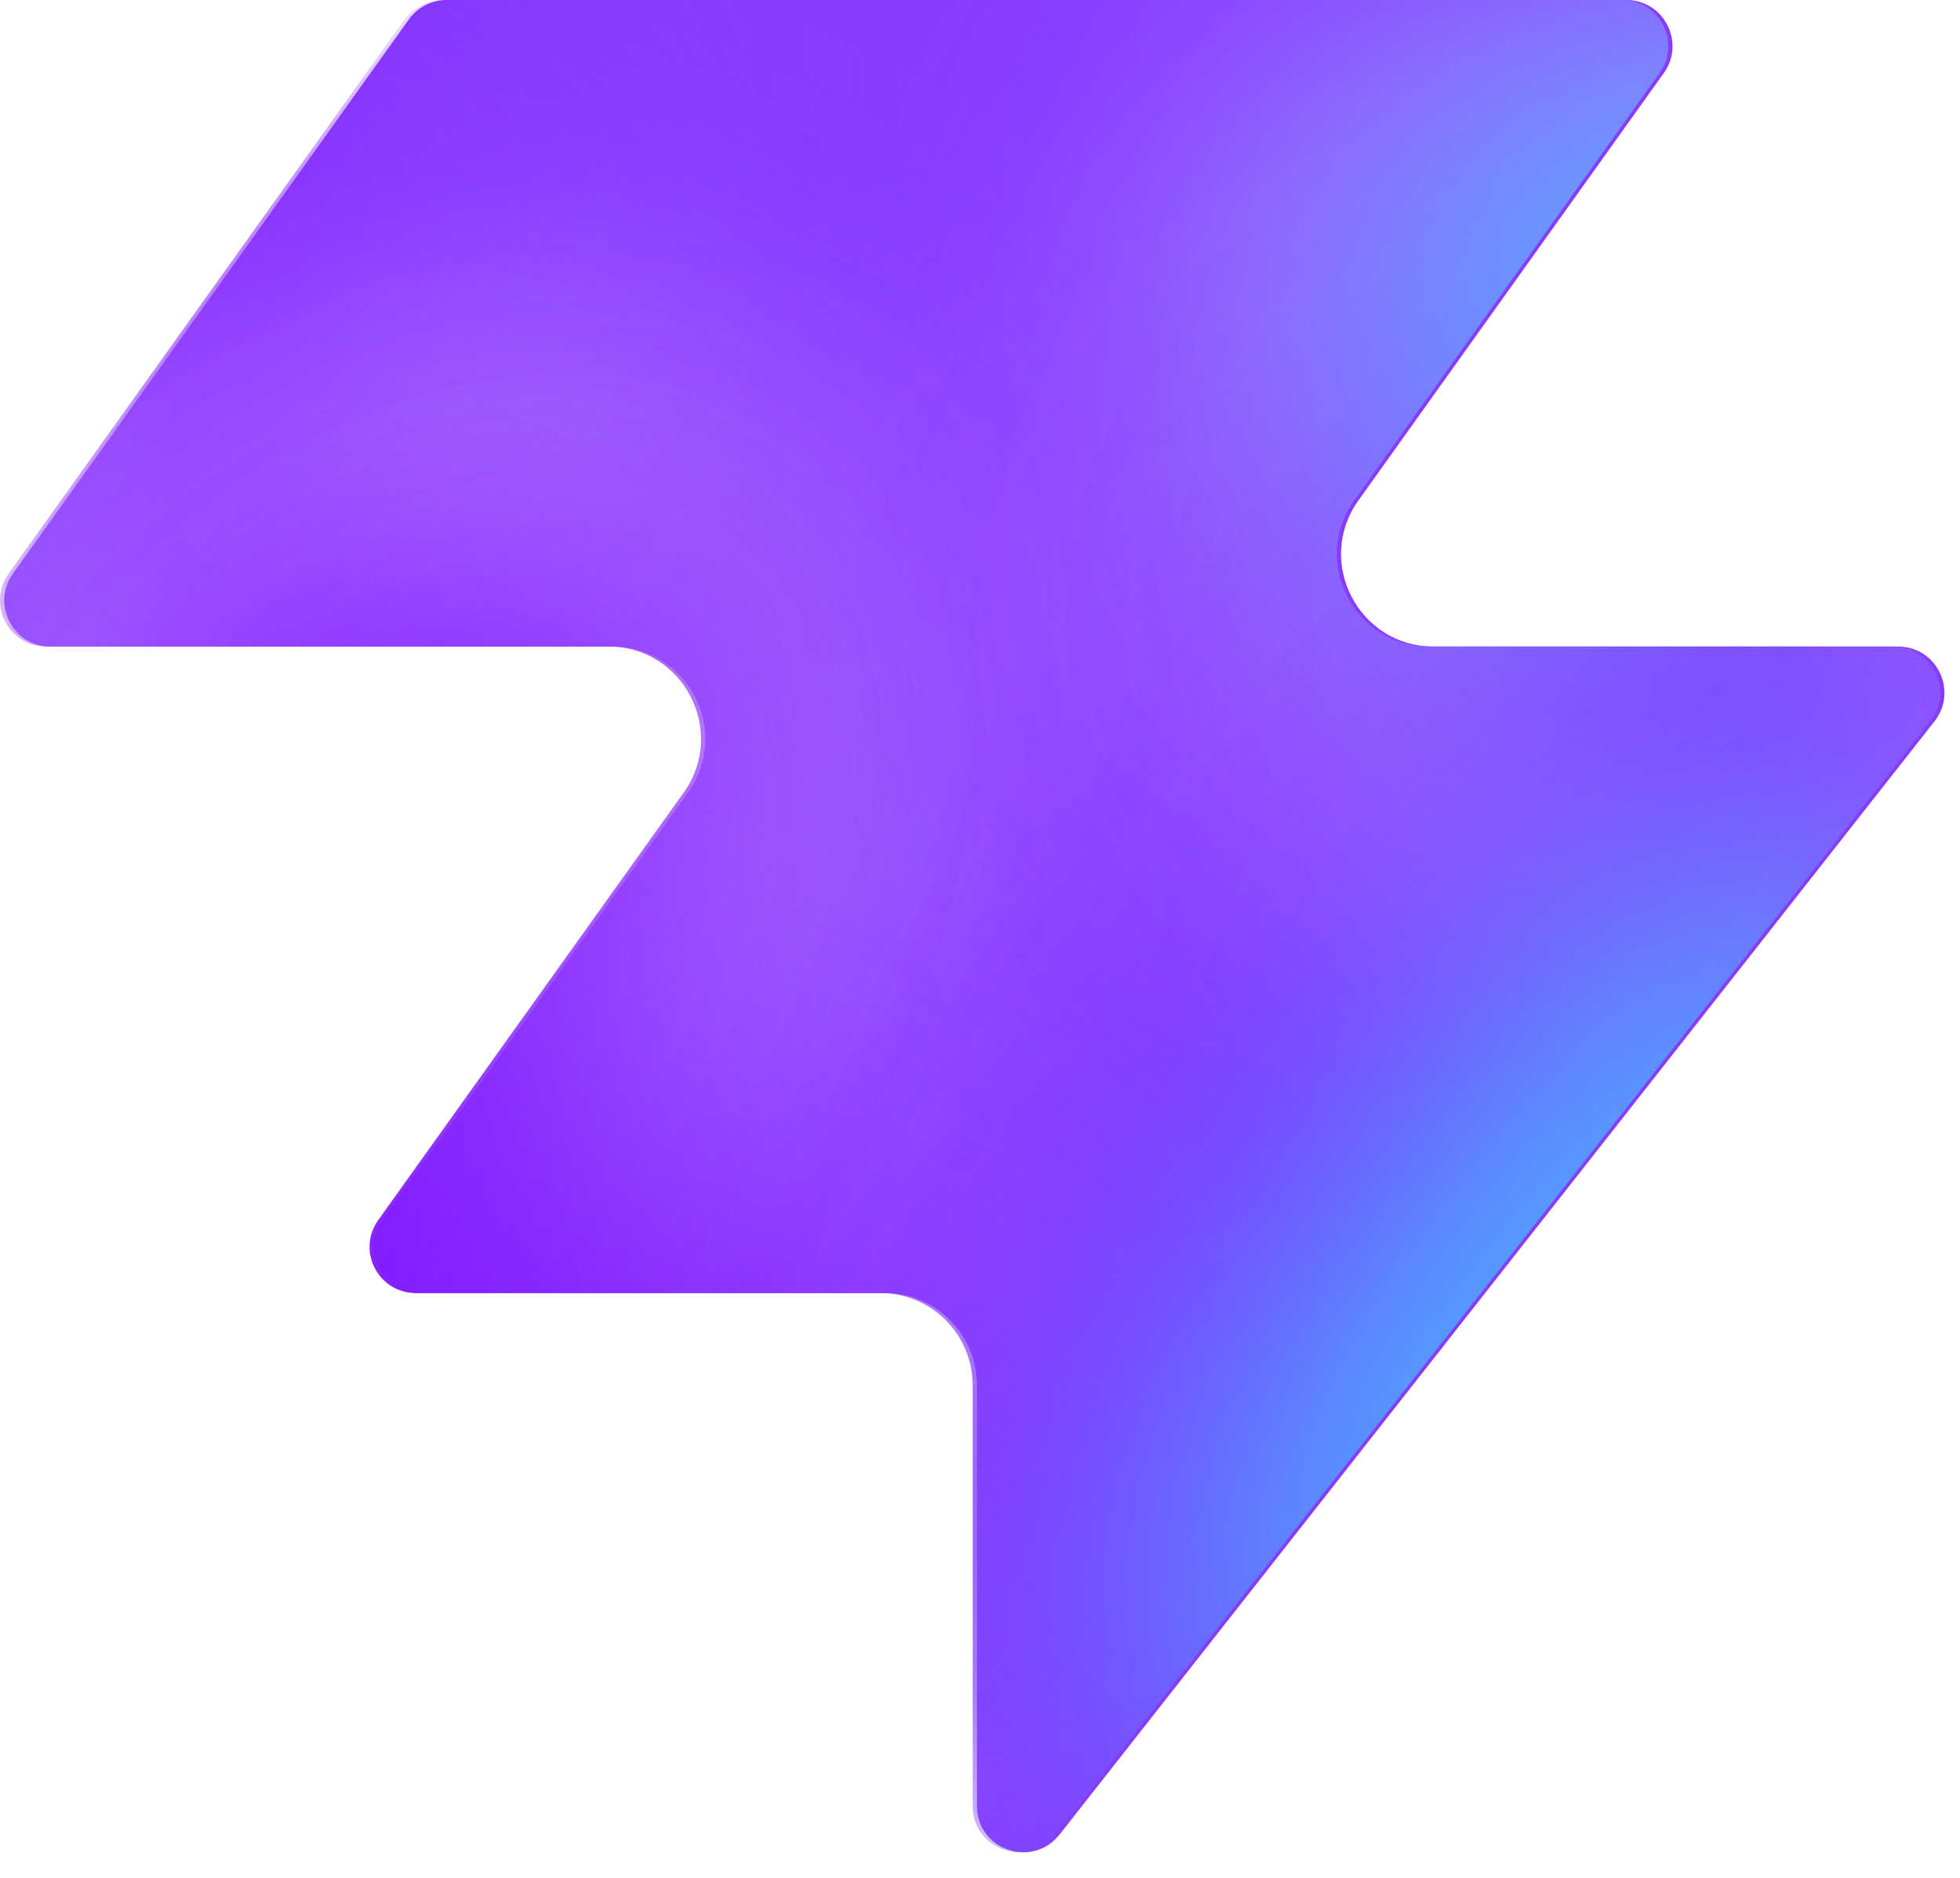
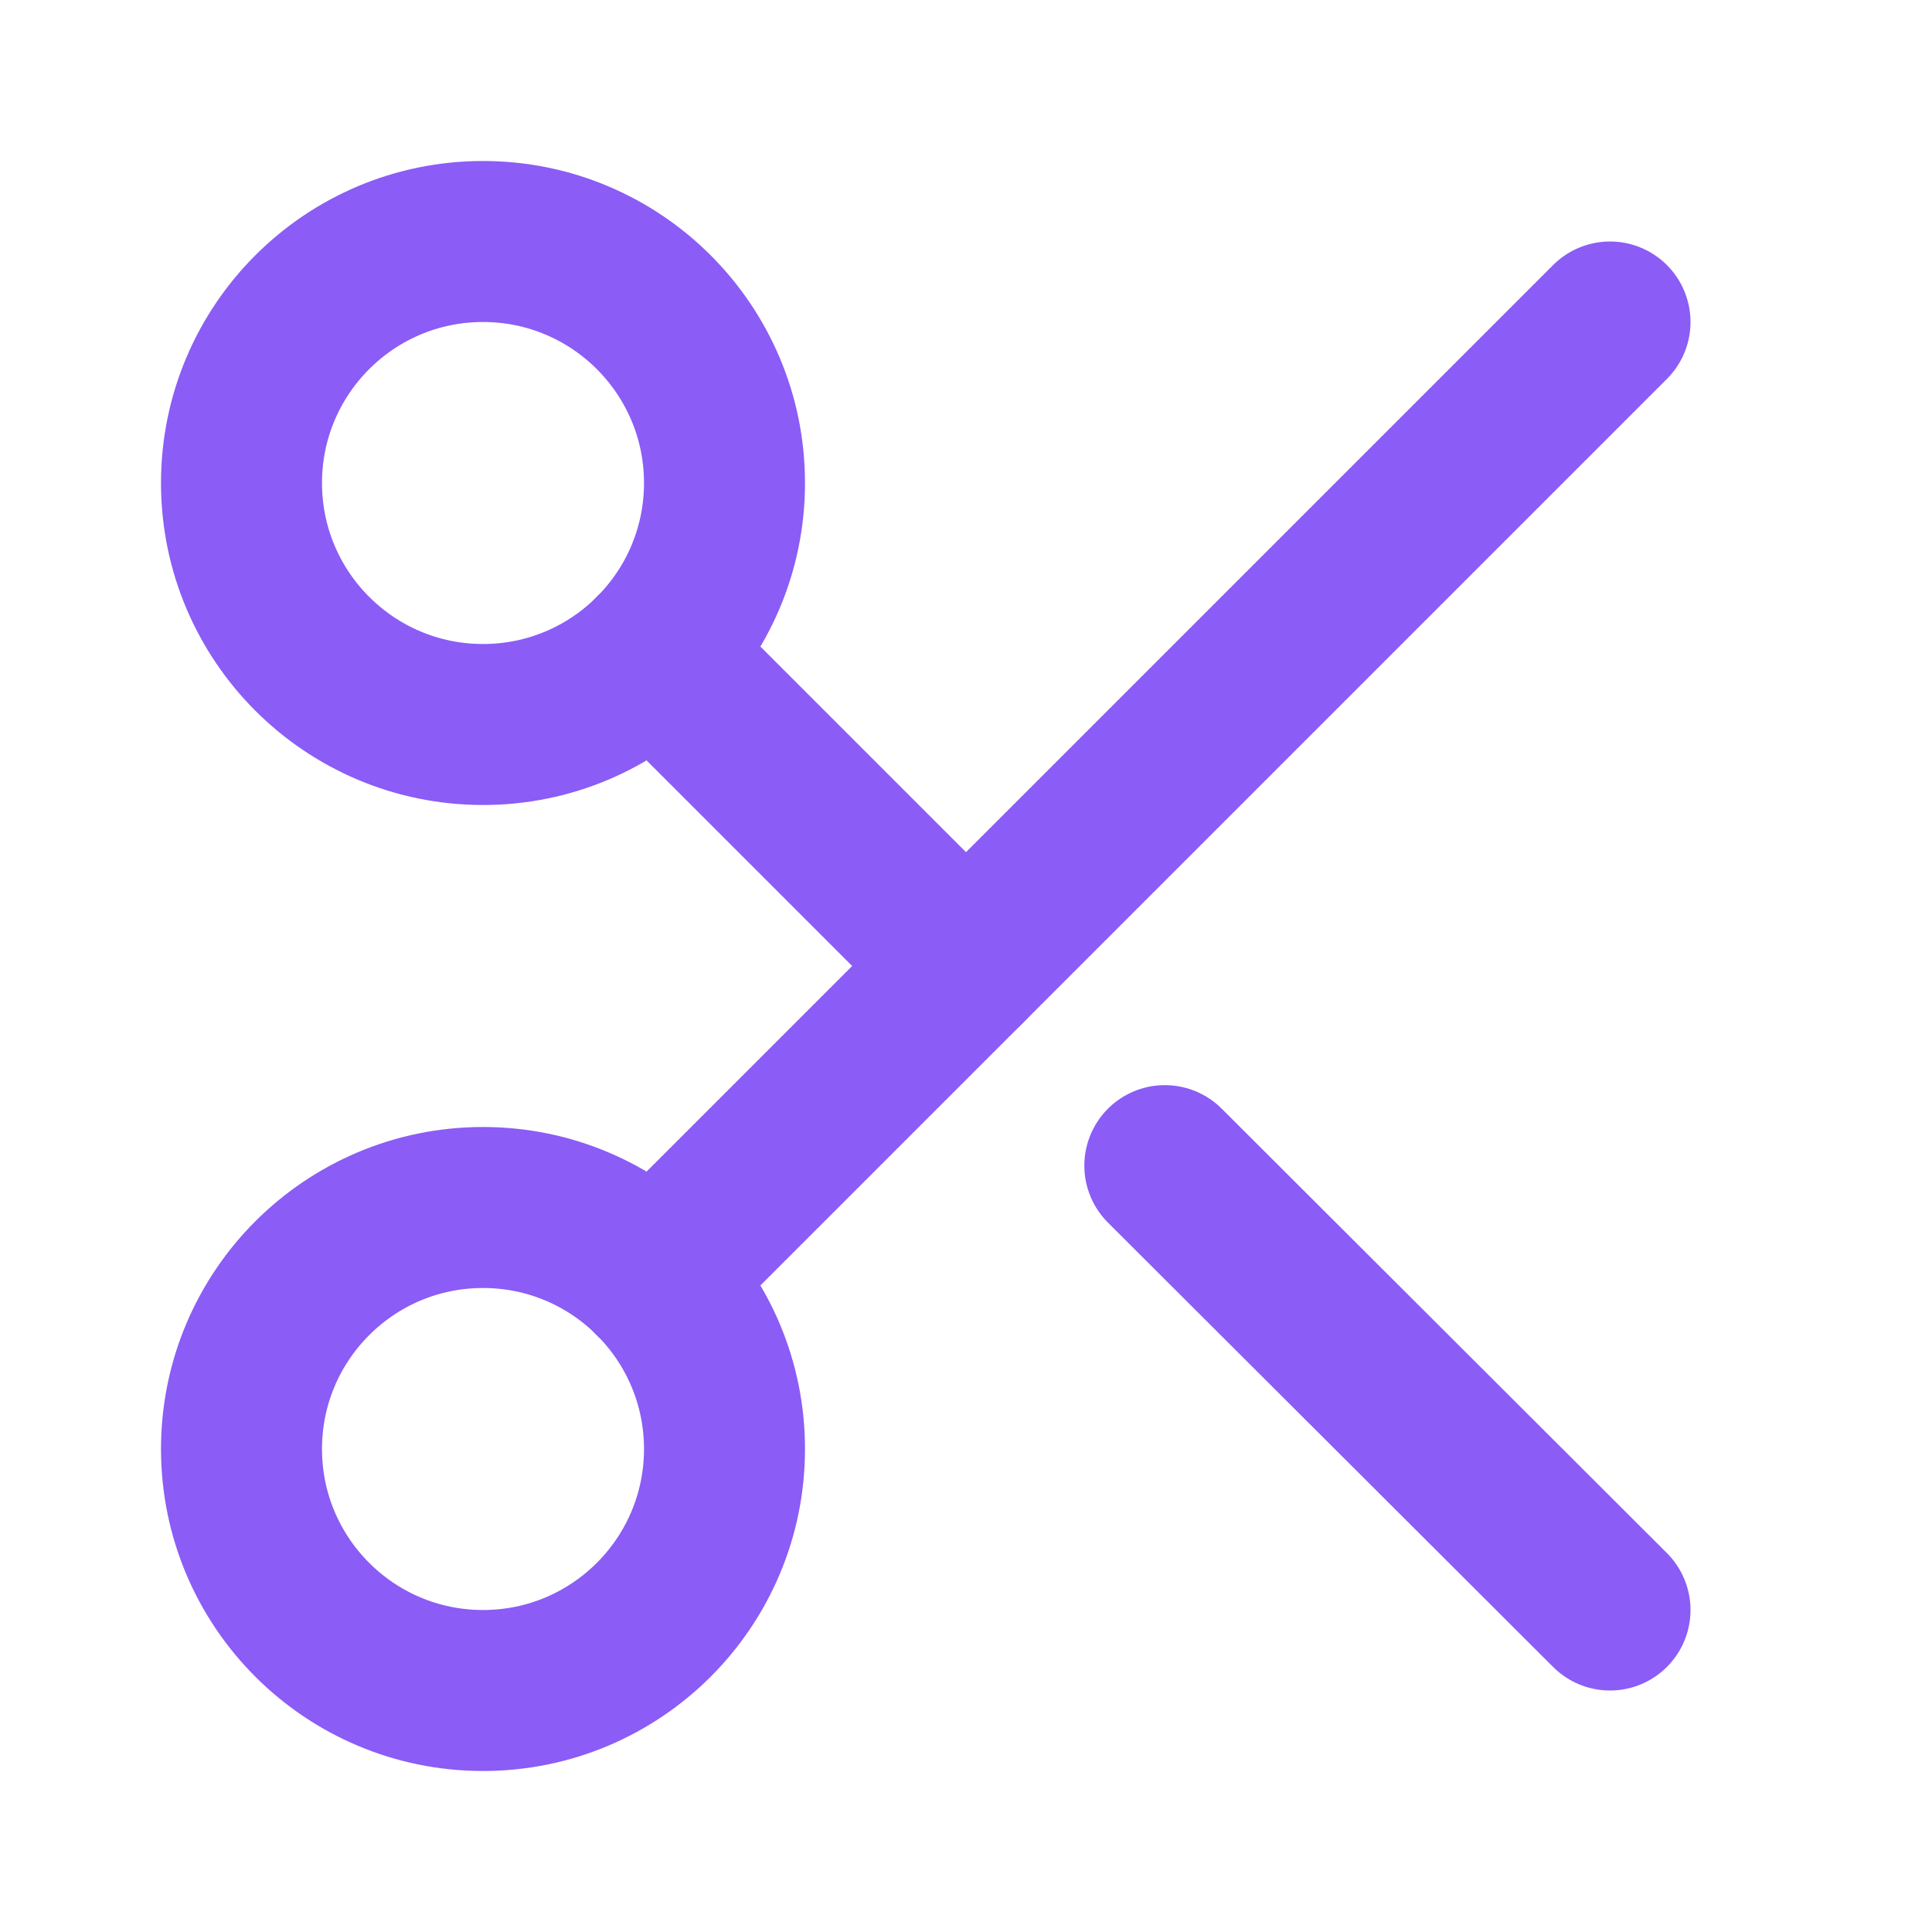
- <svg xmlns="http://www.w3.org/2000/svg" width="48" height="46" fill="none" viewBox="0 0 48 46">
-   <path fill="#863bff" d="M25.946 44.938c-.664.845-2.021.375-2.021-.698V33.937a2.26 2.26 0 0 0-2.262-2.262H10.287c-.92 0-1.456-1.04-.92-1.788l7.48-10.471c1.07-1.497 0-3.578-1.842-3.578H1.237c-.92 0-1.456-1.04-.92-1.788L10.013.474c.214-.297.556-.474.92-.474h28.894c.92 0 1.456 1.04.92 1.788l-7.48 10.471c-1.07 1.498 0 3.579 1.842 3.579h11.377c.943 0 1.473 1.088.89 1.83L25.947 44.94z" style="fill:#863bff;fill:color(display-p3 .525 .23 1);fill-opacity:1" />
-   <mask id="a" width="48" height="46" x="0" y="0" maskUnits="userSpaceOnUse" style="mask-type:alpha">
-     <path fill="#000" d="M25.842 44.938c-.664.844-2.021.375-2.021-.698V33.937a2.26 2.26 0 0 0-2.262-2.262H10.183c-.92 0-1.456-1.04-.92-1.788l7.48-10.471c1.07-1.498 0-3.579-1.842-3.579H1.133c-.92 0-1.456-1.04-.92-1.787L9.91.473c.214-.297.556-.474.92-.474h28.894c.92 0 1.456 1.04.92 1.788l-7.48 10.471c-1.07 1.498 0 3.578 1.842 3.578h11.377c.943 0 1.473 1.088.89 1.832L25.843 44.94z" style="fill:#000;fill-opacity:1" />
-   </mask>
-   <g mask="url(#a)">
-     <g filter="url(#b)">
-       <ellipse cx="5.508" cy="14.704" fill="#ede6ff" rx="5.508" ry="14.704" style="fill:#ede6ff;fill:color(display-p3 .927 .903 1);fill-opacity:1" transform="matrix(.00324 1 1 -.00324 -4.47 31.516)" />
-     </g>
-     <g filter="url(#c)">
-       <ellipse cx="10.399" cy="29.851" fill="#ede6ff" rx="10.399" ry="29.851" style="fill:#ede6ff;fill:color(display-p3 .927 .903 1);fill-opacity:1" transform="matrix(.00324 1 1 -.00324 -39.328 7.883)" />
-     </g>
-     <g filter="url(#d)">
-       <ellipse cx="5.508" cy="30.487" fill="#7e14ff" rx="5.508" ry="30.487" style="fill:#7e14ff;fill:color(display-p3 .492 .077 1);fill-opacity:1" transform="rotate(89.814 -25.913 -14.639)scale(1 -1)" />
-     </g>
-     <g filter="url(#e)">
-       <ellipse cx="5.508" cy="30.599" fill="#7e14ff" rx="5.508" ry="30.599" style="fill:#7e14ff;fill:color(display-p3 .492 .077 1);fill-opacity:1" transform="rotate(89.814 -32.644 -3.334)scale(1 -1)" />
-     </g>
-     <g filter="url(#f)">
-       <ellipse cx="5.508" cy="30.599" fill="#7e14ff" rx="5.508" ry="30.599" style="fill:#7e14ff;fill:color(display-p3 .492 .077 1);fill-opacity:1" transform="matrix(.00324 1 1 -.00324 -34.34 30.47)" />
-     </g>
-     <g filter="url(#g)">
-       <ellipse cx="14.072" cy="22.078" fill="#ede6ff" rx="14.072" ry="22.078" style="fill:#ede6ff;fill:color(display-p3 .927 .903 1);fill-opacity:1" transform="rotate(93.35 24.506 48.493)scale(-1 1)" />
-     </g>
-     <g filter="url(#h)">
-       <ellipse cx="3.47" cy="21.501" fill="#7e14ff" rx="3.47" ry="21.501" style="fill:#7e14ff;fill:color(display-p3 .492 .077 1);fill-opacity:1" transform="rotate(89.009 28.708 47.59)scale(-1 1)" />
-     </g>
-     <g filter="url(#i)">
-       <ellipse cx="3.47" cy="21.501" fill="#7e14ff" rx="3.47" ry="21.501" style="fill:#7e14ff;fill:color(display-p3 .492 .077 1);fill-opacity:1" transform="rotate(89.009 28.708 47.59)scale(-1 1)" />
-     </g>
-     <g filter="url(#j)">
-       <ellipse cx=".387" cy="8.972" fill="#7e14ff" rx="4.407" ry="29.108" style="fill:#7e14ff;fill:color(display-p3 .492 .077 1);fill-opacity:1" transform="rotate(39.51 .387 8.972)" />
-     </g>
-     <g filter="url(#k)">
-       <ellipse cx="47.523" cy="-6.092" fill="#7e14ff" rx="4.407" ry="29.108" style="fill:#7e14ff;fill:color(display-p3 .492 .077 1);fill-opacity:1" transform="rotate(37.892 47.523 -6.092)" />
-     </g>
-     <g filter="url(#l)">
-       <ellipse cx="41.412" cy="6.333" fill="#47bfff" rx="5.971" ry="9.665" style="fill:#47bfff;fill:color(display-p3 .28 .748 1);fill-opacity:1" transform="rotate(37.892 41.412 6.333)" />
-     </g>
-     <g filter="url(#m)">
-       <ellipse cx="-1.879" cy="38.332" fill="#7e14ff" rx="4.407" ry="29.108" style="fill:#7e14ff;fill:color(display-p3 .492 .077 1);fill-opacity:1" transform="rotate(37.892 -1.88 38.332)" />
-     </g>
-     <g filter="url(#n)">
-       <ellipse cx="-1.879" cy="38.332" fill="#7e14ff" rx="4.407" ry="29.108" style="fill:#7e14ff;fill:color(display-p3 .492 .077 1);fill-opacity:1" transform="rotate(37.892 -1.88 38.332)" />
-     </g>
-     <g filter="url(#o)">
-       <ellipse cx="35.651" cy="29.907" fill="#7e14ff" rx="4.407" ry="29.108" style="fill:#7e14ff;fill:color(display-p3 .492 .077 1);fill-opacity:1" transform="rotate(37.892 35.651 29.907)" />
-     </g>
-     <g filter="url(#p)">
-       <ellipse cx="38.418" cy="32.4" fill="#47bfff" rx="5.971" ry="15.297" style="fill:#47bfff;fill:color(display-p3 .28 .748 1);fill-opacity:1" transform="rotate(37.892 38.418 32.4)" />
-     </g>
-   </g>
-   <defs>
-     <filter id="b" width="60.045" height="41.654" x="-19.77" y="16.149" color-interpolation-filters="sRGB" filterUnits="userSpaceOnUse">
-       <feFlood flood-opacity="0" result="BackgroundImageFix" />
-       <feBlend in="SourceGraphic" in2="BackgroundImageFix" result="shape" />
-       <feGaussianBlur result="effect1_foregroundBlur_2002_17158" stdDeviation="7.659" />
-     </filter>
-     <filter id="c" width="90.34" height="51.437" x="-54.613" y="-7.533" color-interpolation-filters="sRGB" filterUnits="userSpaceOnUse">
-       <feFlood flood-opacity="0" result="BackgroundImageFix" />
-       <feBlend in="SourceGraphic" in2="BackgroundImageFix" result="shape" />
-       <feGaussianBlur result="effect1_foregroundBlur_2002_17158" stdDeviation="7.659" />
-     </filter>
-     <filter id="d" width="79.355" height="29.4" x="-49.64" y="2.03" color-interpolation-filters="sRGB" filterUnits="userSpaceOnUse">
-       <feFlood flood-opacity="0" result="BackgroundImageFix" />
-       <feBlend in="SourceGraphic" in2="BackgroundImageFix" result="shape" />
-       <feGaussianBlur result="effect1_foregroundBlur_2002_17158" stdDeviation="4.596" />
-     </filter>
-     <filter id="e" width="79.579" height="29.4" x="-45.045" y="20.029" color-interpolation-filters="sRGB" filterUnits="userSpaceOnUse">
-       <feFlood flood-opacity="0" result="BackgroundImageFix" />
-       <feBlend in="SourceGraphic" in2="BackgroundImageFix" result="shape" />
-       <feGaussianBlur result="effect1_foregroundBlur_2002_17158" stdDeviation="4.596" />
-     </filter>
-     <filter id="f" width="79.579" height="29.4" x="-43.513" y="21.178" color-interpolation-filters="sRGB" filterUnits="userSpaceOnUse">
-       <feFlood flood-opacity="0" result="BackgroundImageFix" />
-       <feBlend in="SourceGraphic" in2="BackgroundImageFix" result="shape" />
-       <feGaussianBlur result="effect1_foregroundBlur_2002_17158" stdDeviation="4.596" />
-     </filter>
-     <filter id="g" width="74.749" height="58.852" x="15.756" y="-17.901" color-interpolation-filters="sRGB" filterUnits="userSpaceOnUse">
-       <feFlood flood-opacity="0" result="BackgroundImageFix" />
-       <feBlend in="SourceGraphic" in2="BackgroundImageFix" result="shape" />
-       <feGaussianBlur result="effect1_foregroundBlur_2002_17158" stdDeviation="7.659" />
-     </filter>
-     <filter id="h" width="61.377" height="25.362" x="23.548" y="2.284" color-interpolation-filters="sRGB" filterUnits="userSpaceOnUse">
-       <feFlood flood-opacity="0" result="BackgroundImageFix" />
-       <feBlend in="SourceGraphic" in2="BackgroundImageFix" result="shape" />
-       <feGaussianBlur result="effect1_foregroundBlur_2002_17158" stdDeviation="4.596" />
-     </filter>
-     <filter id="i" width="61.377" height="25.362" x="23.548" y="2.284" color-interpolation-filters="sRGB" filterUnits="userSpaceOnUse">
-       <feFlood flood-opacity="0" result="BackgroundImageFix" />
-       <feBlend in="SourceGraphic" in2="BackgroundImageFix" result="shape" />
-       <feGaussianBlur result="effect1_foregroundBlur_2002_17158" stdDeviation="4.596" />
-     </filter>
-     <filter id="j" width="56.045" height="63.649" x="-27.636" y="-22.853" color-interpolation-filters="sRGB" filterUnits="userSpaceOnUse">
-       <feFlood flood-opacity="0" result="BackgroundImageFix" />
-       <feBlend in="SourceGraphic" in2="BackgroundImageFix" result="shape" />
-       <feGaussianBlur result="effect1_foregroundBlur_2002_17158" stdDeviation="4.596" />
-     </filter>
-     <filter id="k" width="54.814" height="64.646" x="20.116" y="-38.415" color-interpolation-filters="sRGB" filterUnits="userSpaceOnUse">
-       <feFlood flood-opacity="0" result="BackgroundImageFix" />
-       <feBlend in="SourceGraphic" in2="BackgroundImageFix" result="shape" />
-       <feGaussianBlur result="effect1_foregroundBlur_2002_17158" stdDeviation="4.596" />
-     </filter>
-     <filter id="l" width="33.541" height="35.313" x="24.641" y="-11.323" color-interpolation-filters="sRGB" filterUnits="userSpaceOnUse">
-       <feFlood flood-opacity="0" result="BackgroundImageFix" />
-       <feBlend in="SourceGraphic" in2="BackgroundImageFix" result="shape" />
-       <feGaussianBlur result="effect1_foregroundBlur_2002_17158" stdDeviation="4.596" />
-     </filter>
-     <filter id="m" width="54.814" height="64.646" x="-29.286" y="6.009" color-interpolation-filters="sRGB" filterUnits="userSpaceOnUse">
-       <feFlood flood-opacity="0" result="BackgroundImageFix" />
-       <feBlend in="SourceGraphic" in2="BackgroundImageFix" result="shape" />
-       <feGaussianBlur result="effect1_foregroundBlur_2002_17158" stdDeviation="4.596" />
-     </filter>
-     <filter id="n" width="54.814" height="64.646" x="-29.286" y="6.009" color-interpolation-filters="sRGB" filterUnits="userSpaceOnUse">
-       <feFlood flood-opacity="0" result="BackgroundImageFix" />
-       <feBlend in="SourceGraphic" in2="BackgroundImageFix" result="shape" />
-       <feGaussianBlur result="effect1_foregroundBlur_2002_17158" stdDeviation="4.596" />
-     </filter>
-     <filter id="o" width="54.814" height="64.646" x="8.244" y="-2.416" color-interpolation-filters="sRGB" filterUnits="userSpaceOnUse">
-       <feFlood flood-opacity="0" result="BackgroundImageFix" />
-       <feBlend in="SourceGraphic" in2="BackgroundImageFix" result="shape" />
-       <feGaussianBlur result="effect1_foregroundBlur_2002_17158" stdDeviation="4.596" />
-     </filter>
-     <filter id="p" width="39.409" height="43.623" x="18.713" y="10.588" color-interpolation-filters="sRGB" filterUnits="userSpaceOnUse">
-       <feFlood flood-opacity="0" result="BackgroundImageFix" />
-       <feBlend in="SourceGraphic" in2="BackgroundImageFix" result="shape" />
-       <feGaussianBlur result="effect1_foregroundBlur_2002_17158" stdDeviation="4.596" />
-     </filter>
-   </defs>
+ <svg xmlns="http://www.w3.org/2000/svg" width="24" height="24" viewBox="0 0 24 24" fill="none" stroke="#8b5cf6" stroke-width="2" stroke-linecap="round" stroke-linejoin="round">
+   <circle cx="6" cy="6" r="3" />
+   <circle cx="6" cy="18" r="3" />
+   <line x1="20" x2="8.12" y1="4" y2="15.88" />
+   <line x1="14.47" x2="20" y1="14.48" y2="20" />
+   <line x1="8.12" x2="12" y1="8.12" y2="12" />
</svg>
